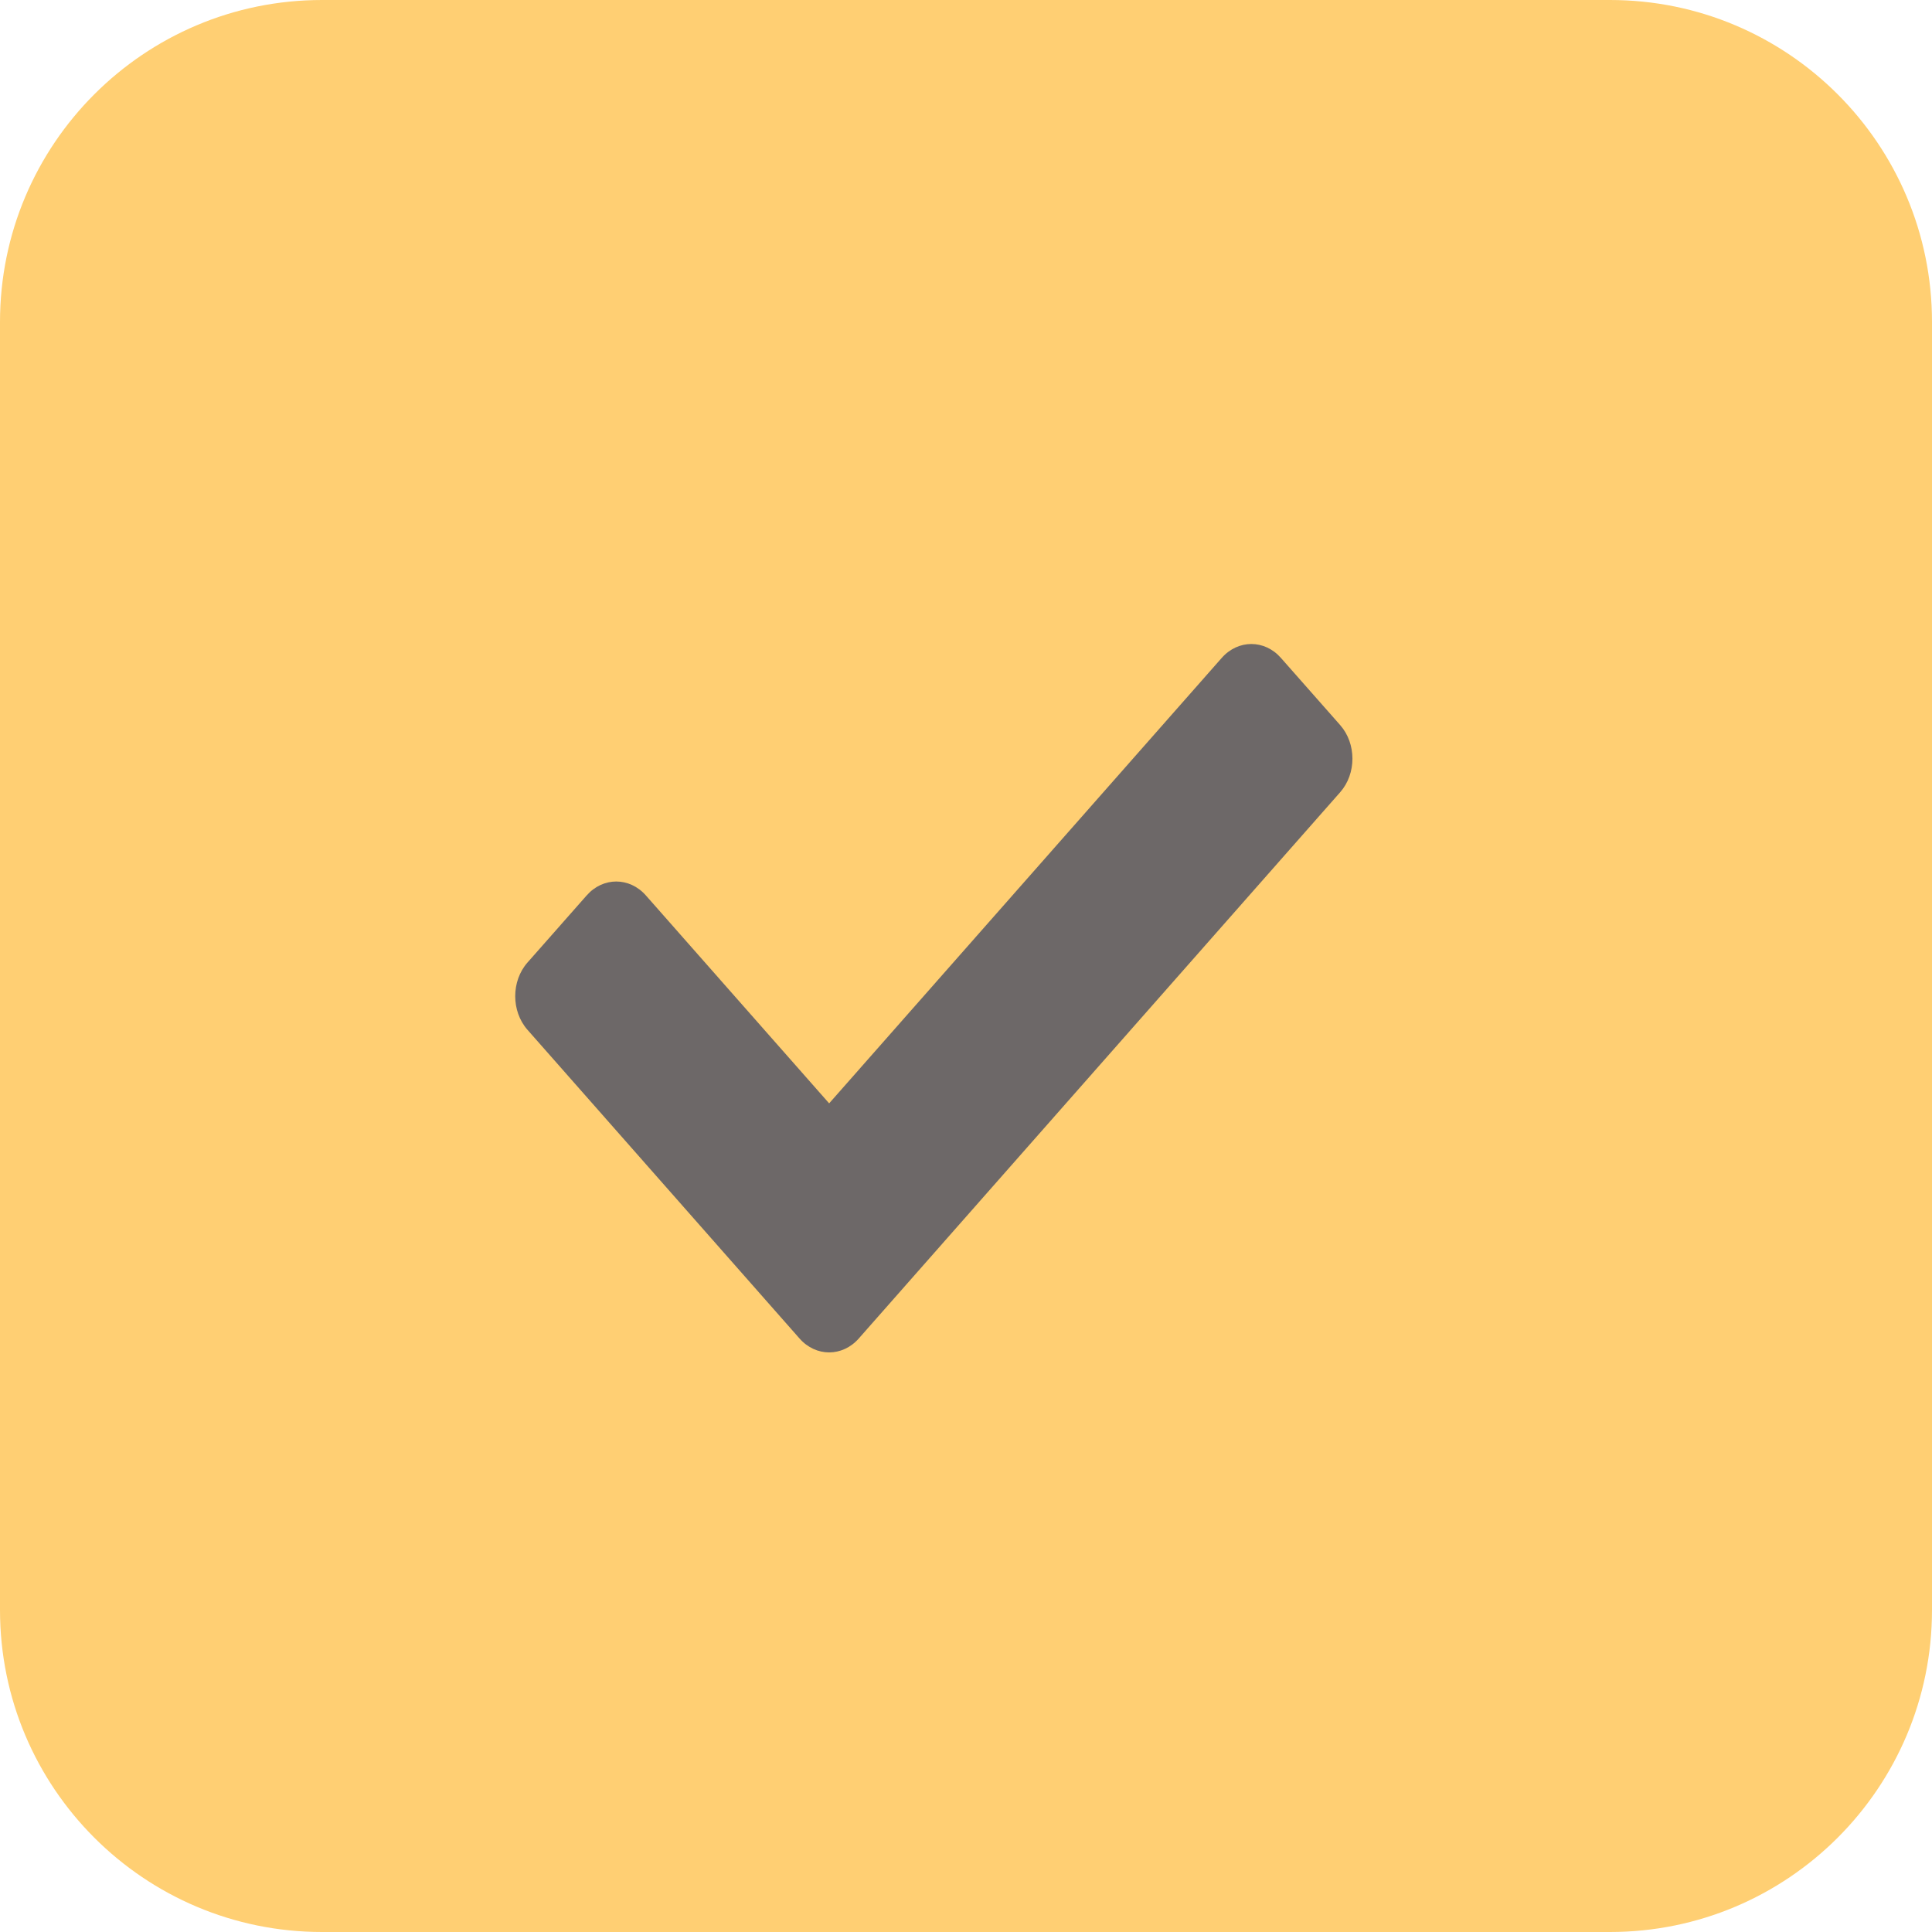
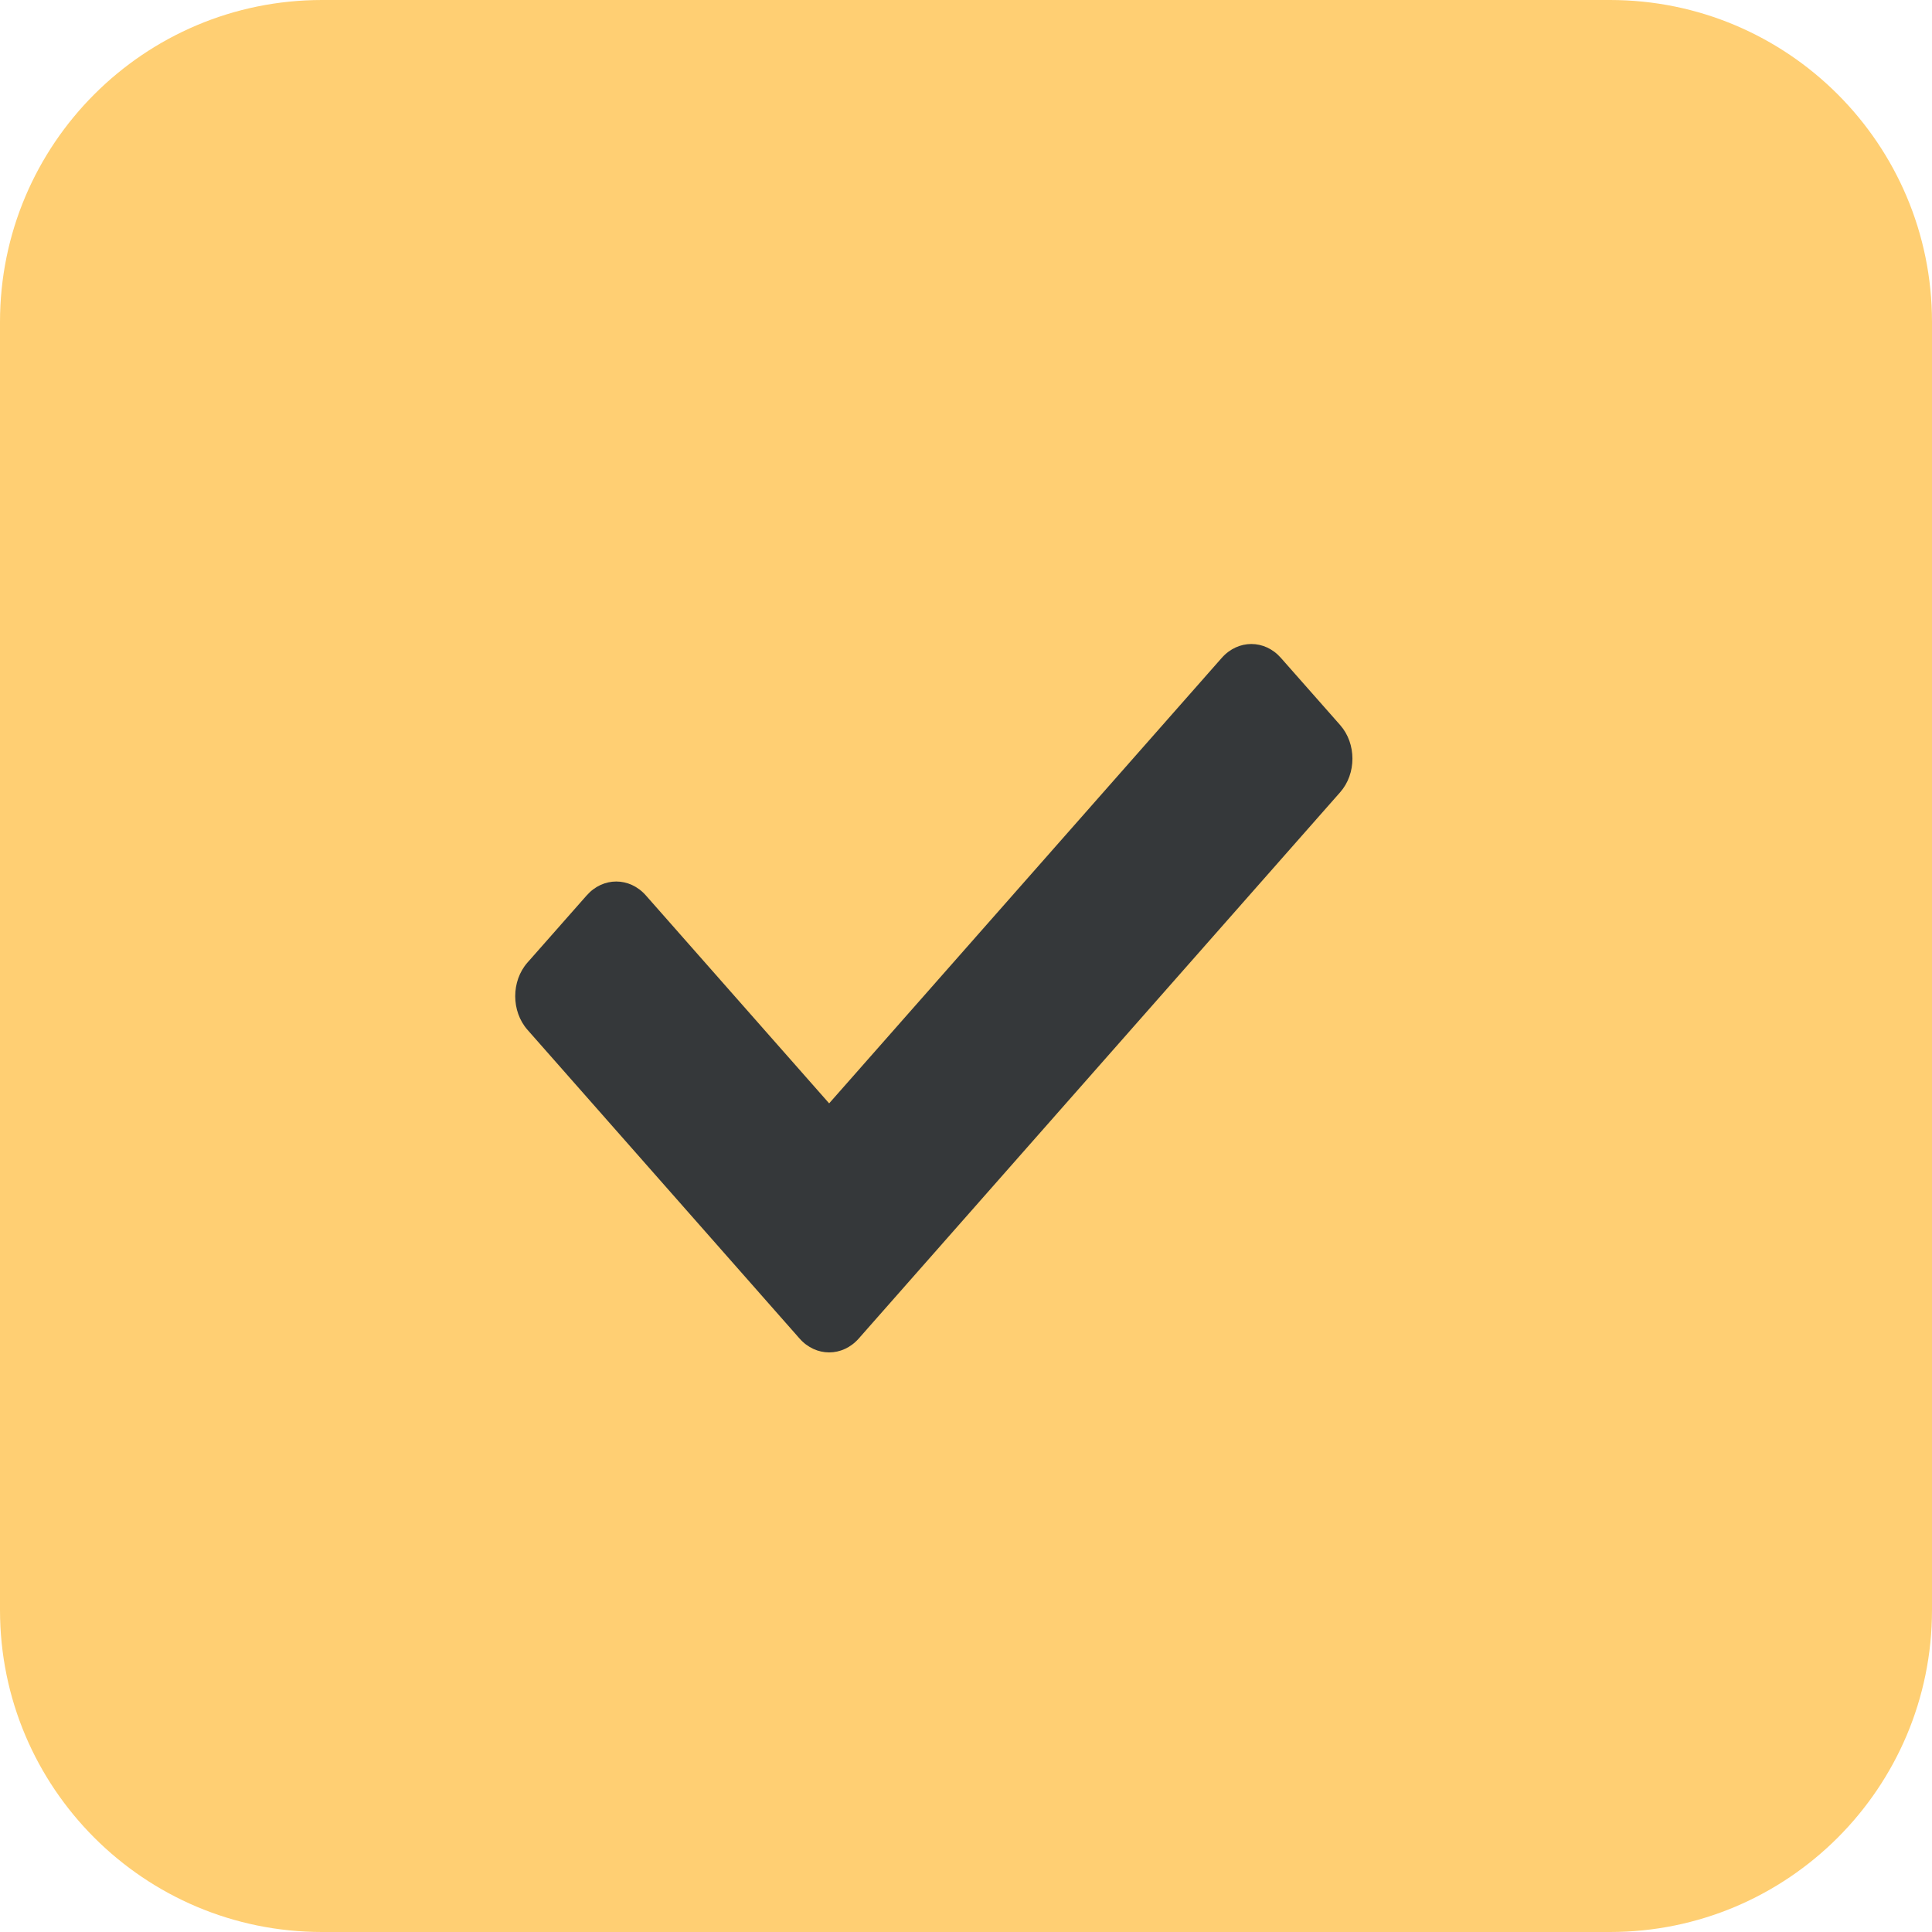
<svg xmlns="http://www.w3.org/2000/svg" width="30" height="30" viewBox="0 0 30 30" fill="none">
  <rect width="30" height="30" rx="5" fill="#FFCF73" />
-   <path d="M12.415 20.784L8.19 15.99C7.937 15.702 7.937 15.235 8.19 14.947L9.11 13.904C9.363 13.616 9.775 13.616 10.029 13.904L12.875 17.133L18.971 10.216C19.225 9.928 19.637 9.928 19.89 10.216L20.81 11.259C21.064 11.547 21.064 12.014 20.81 12.302L13.335 20.784C13.081 21.072 12.669 21.072 12.415 20.784Z" fill="#6D6868" />
+   <path d="M12.415 20.784L8.19 15.99C7.937 15.702 7.937 15.235 8.19 14.947L9.11 13.904C9.363 13.616 9.775 13.616 10.029 13.904L12.875 17.133L18.971 10.216C19.225 9.928 19.637 9.928 19.89 10.216L20.81 11.259C21.064 11.547 21.064 12.014 20.81 12.302L13.335 20.784C13.081 21.072 12.669 21.072 12.415 20.784Z" fill="#35383a" />
</svg>
